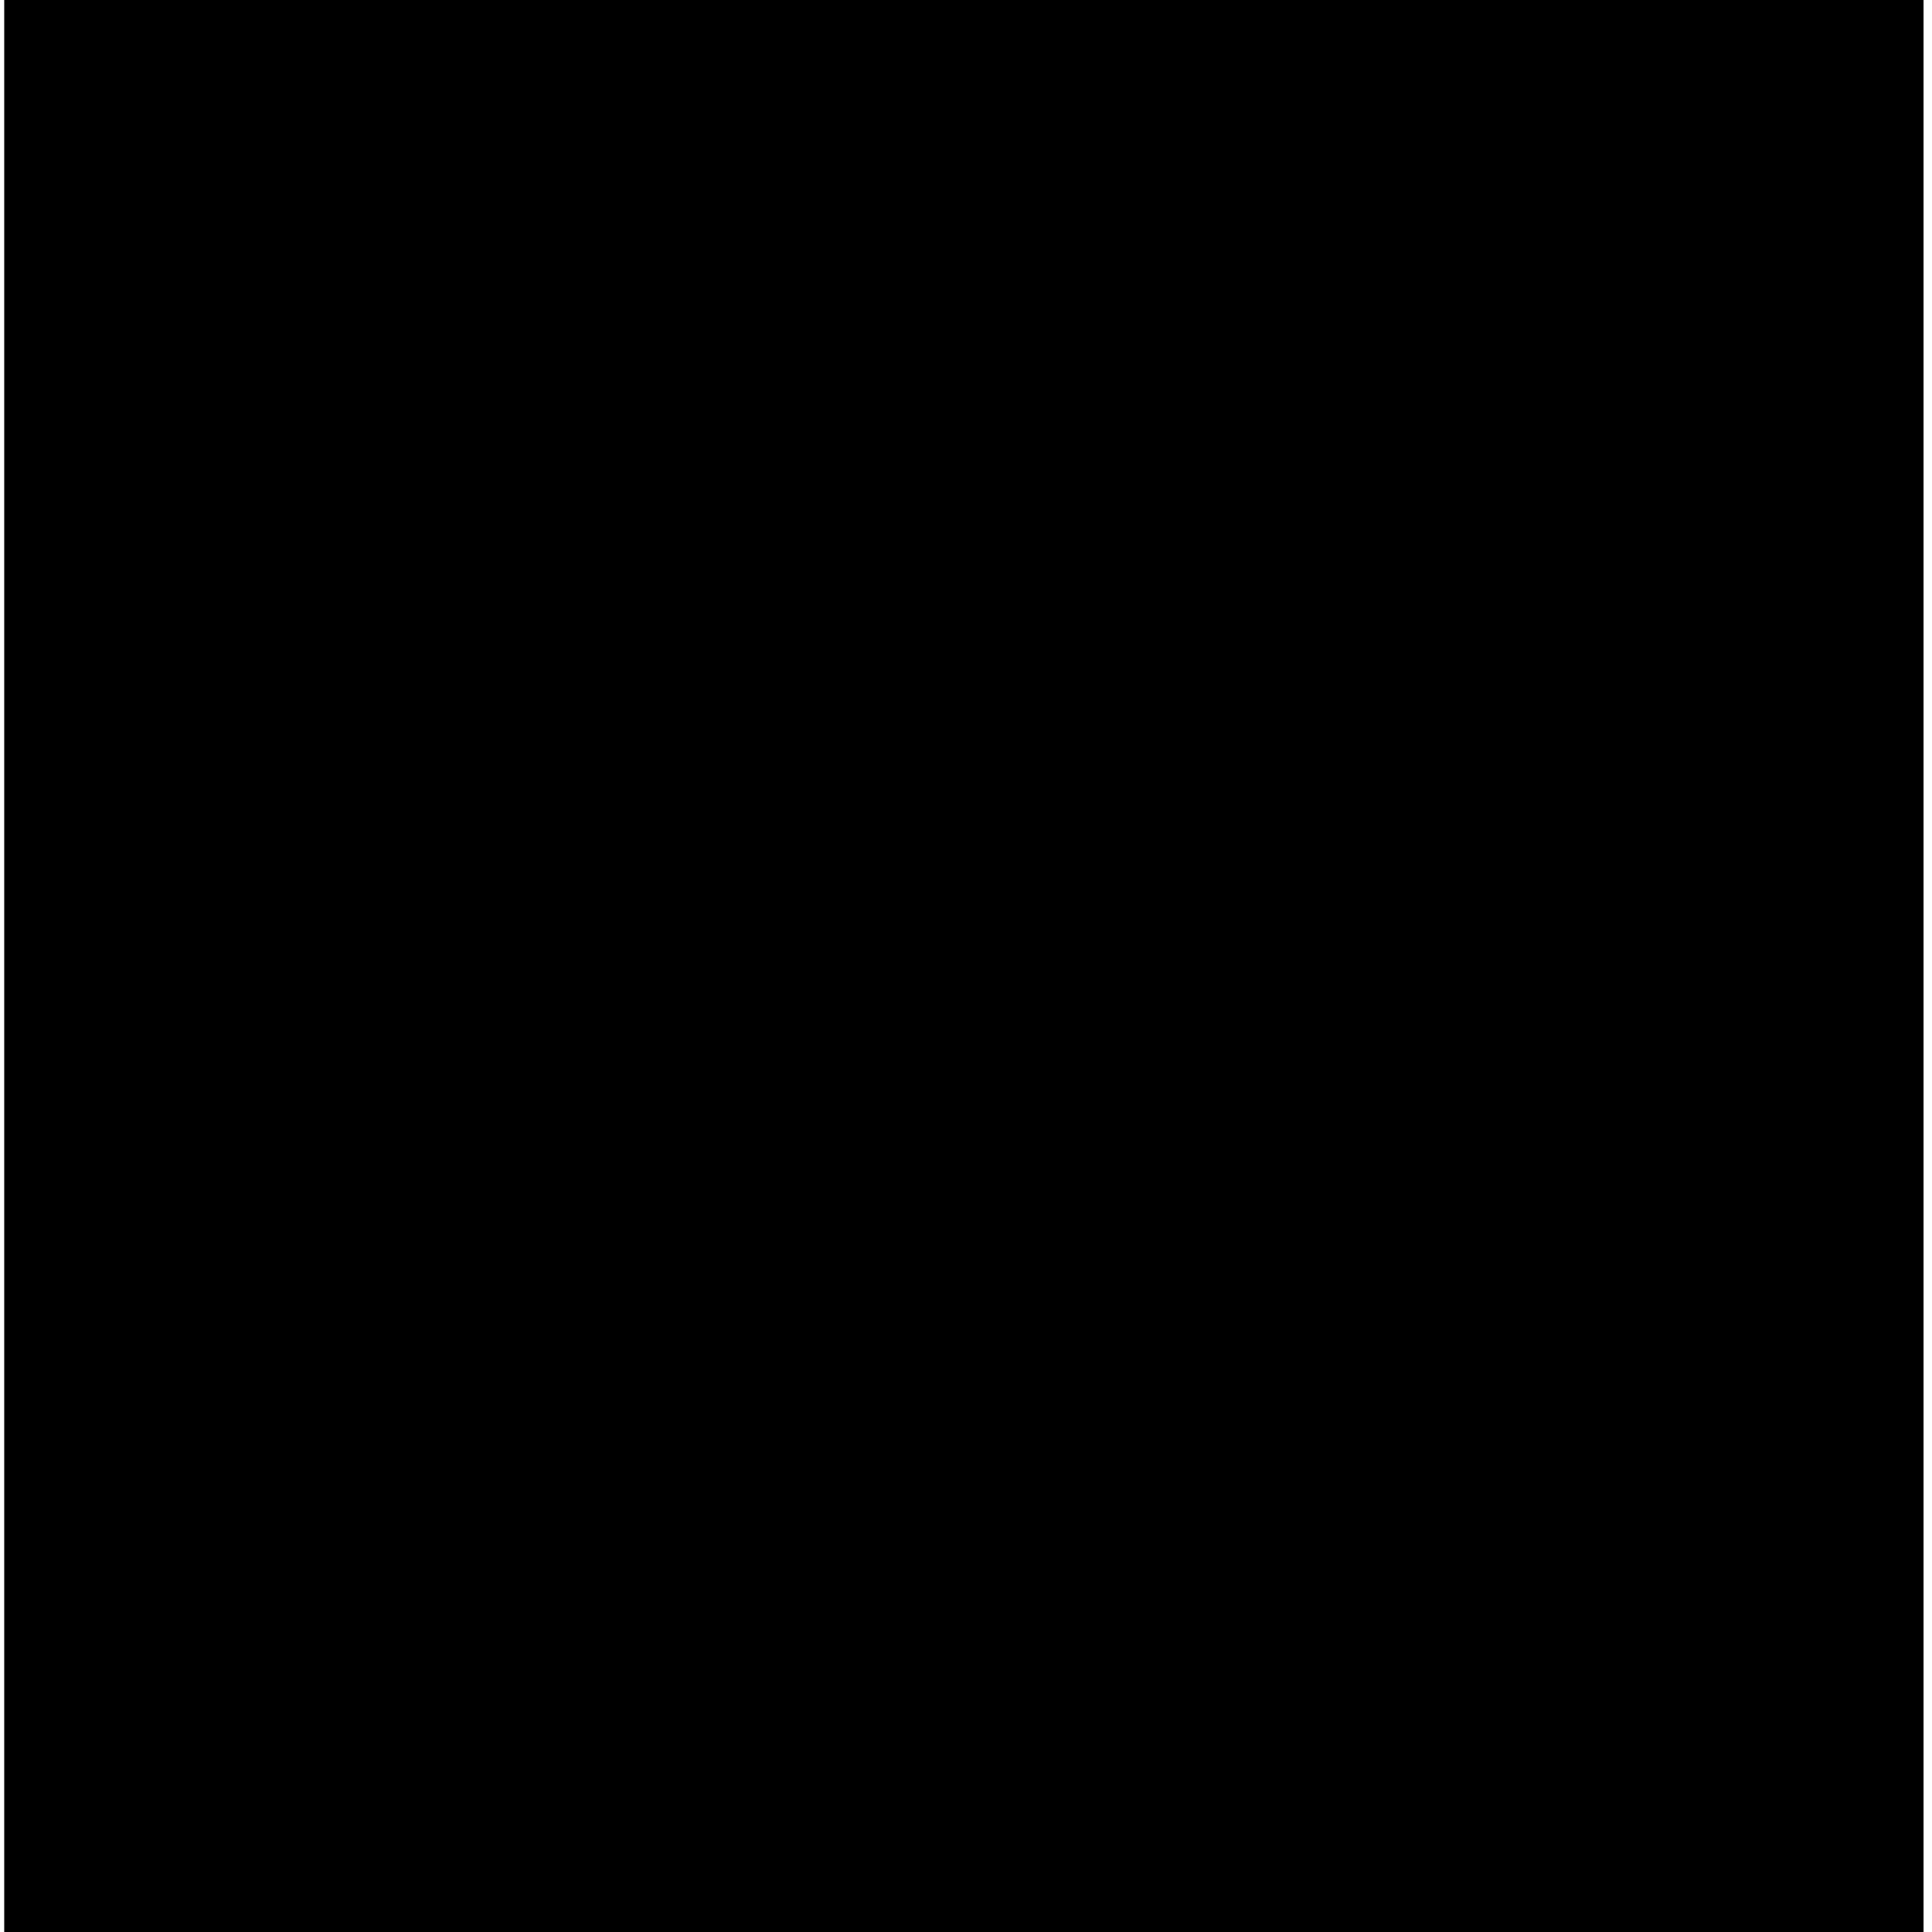
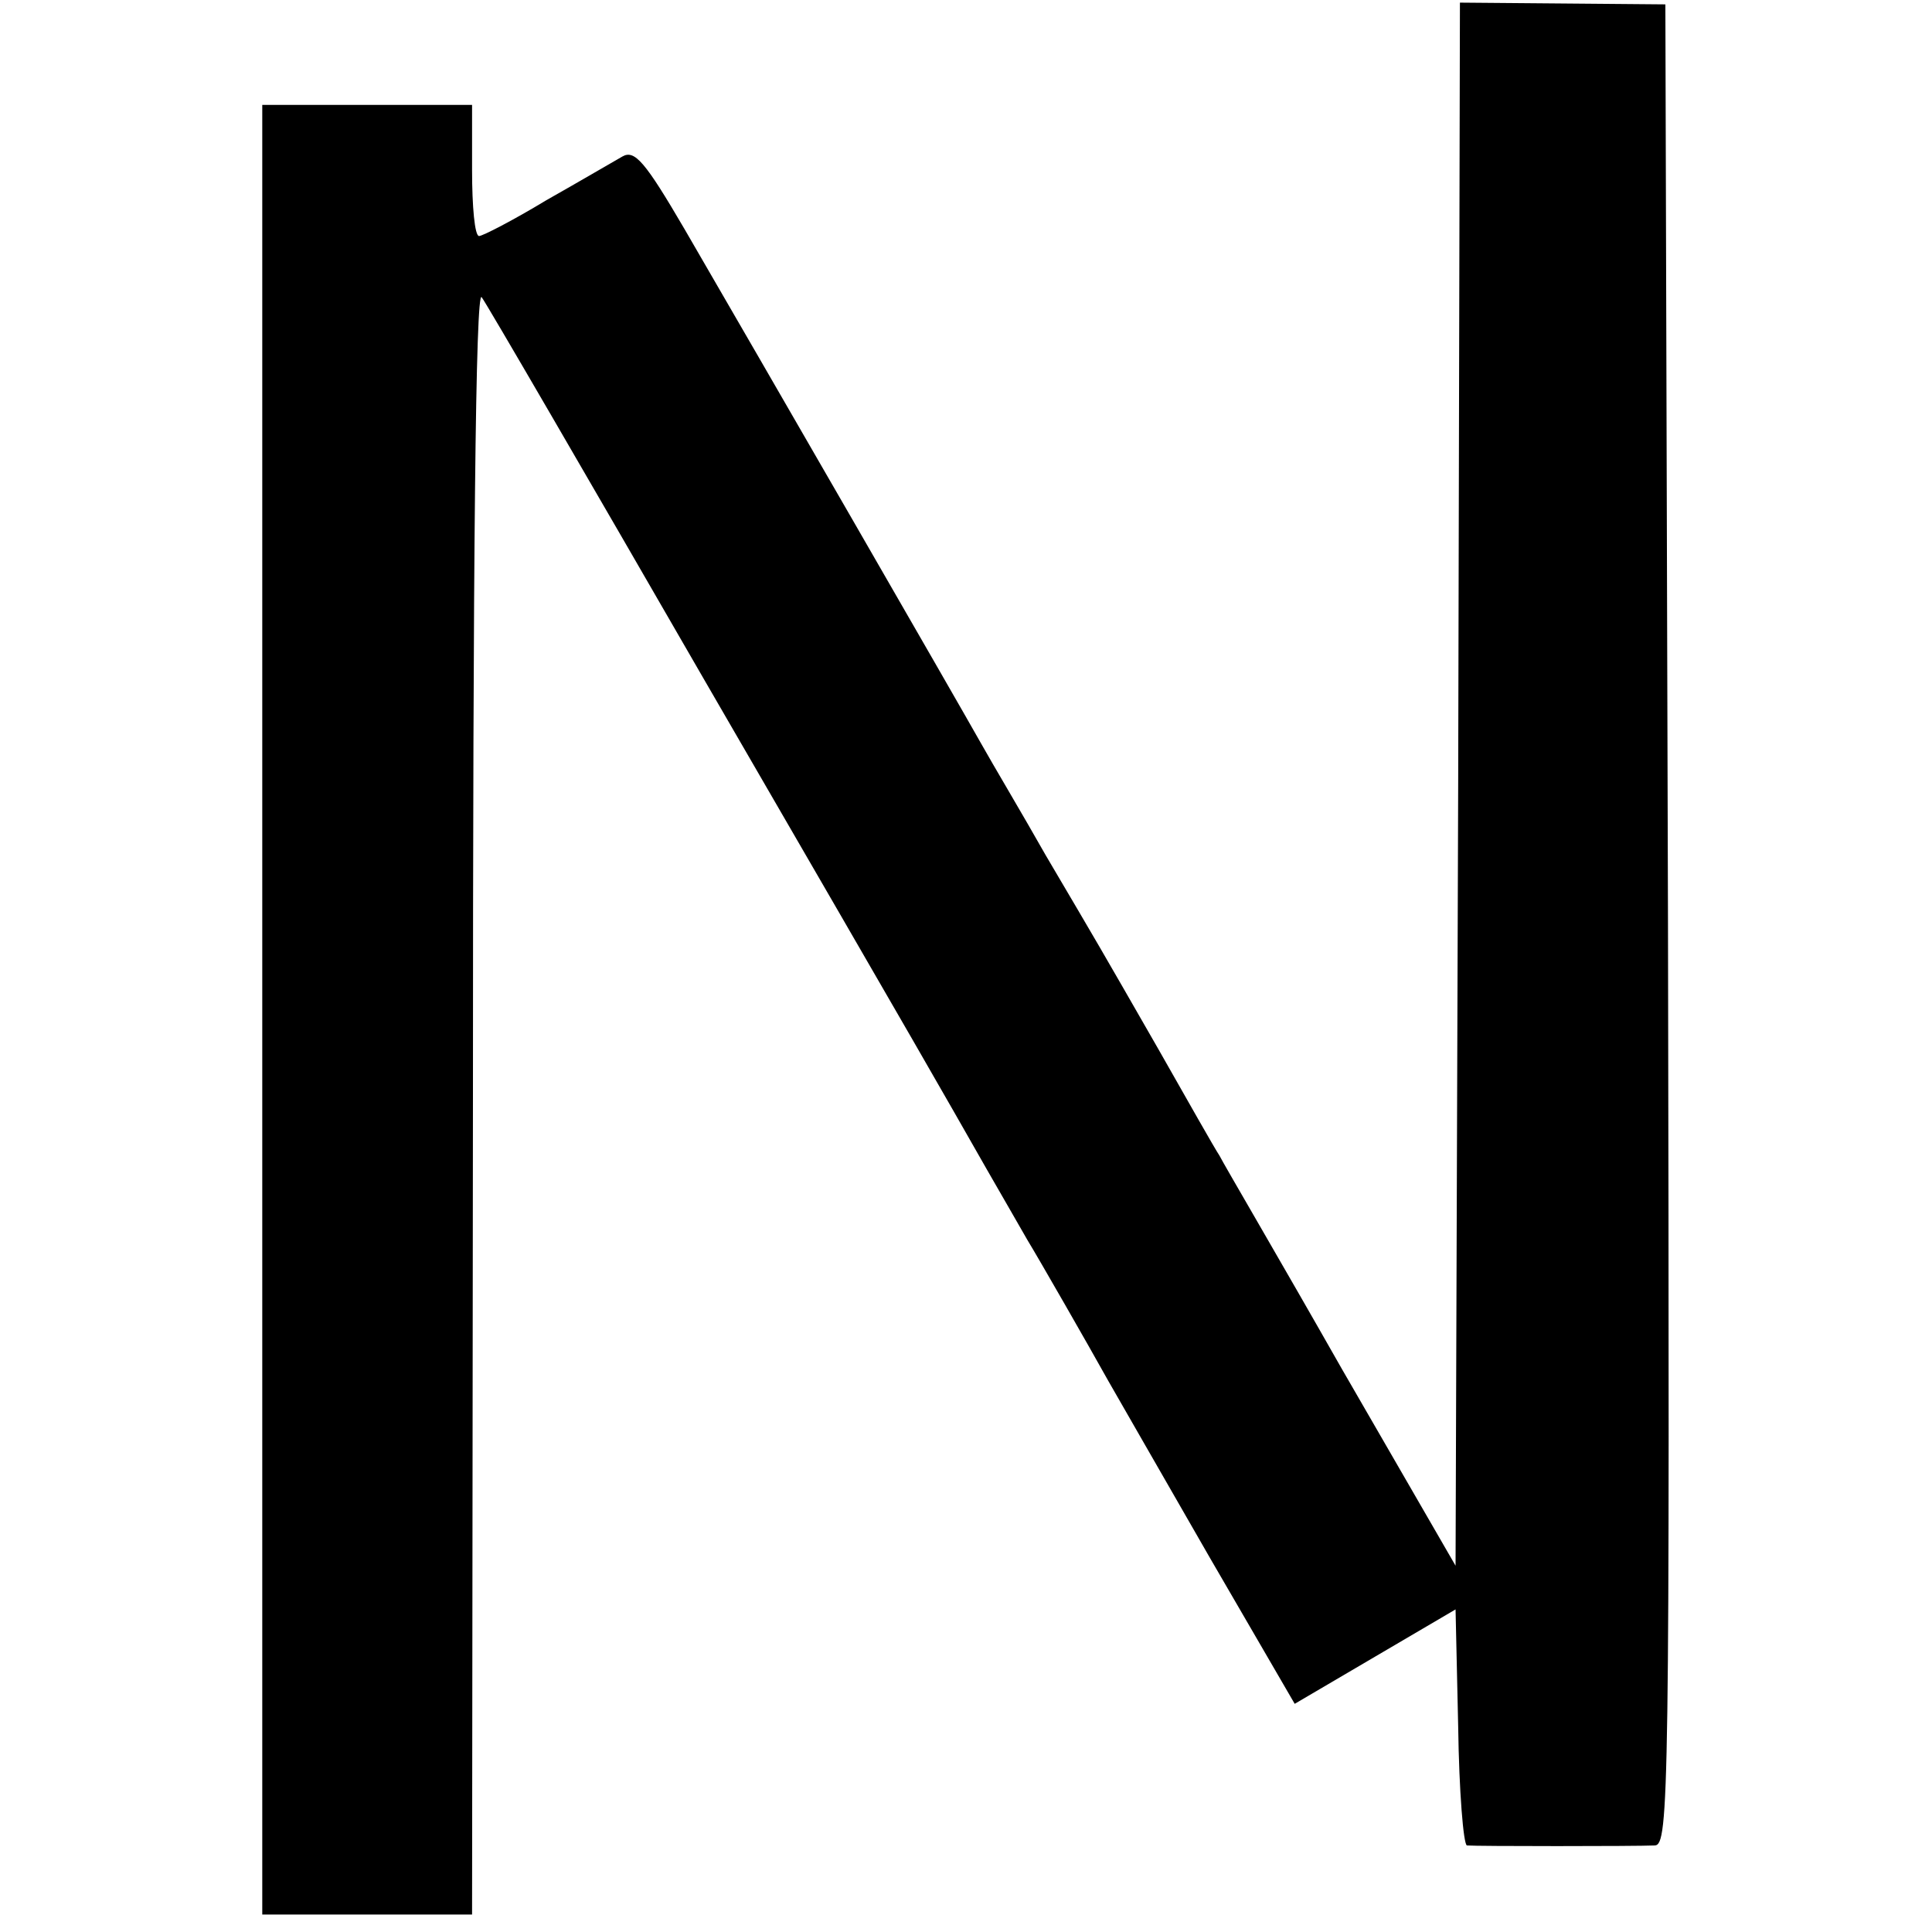
- <svg xmlns="http://www.w3.org/2000/svg" version="1.0" width="457pt" height="457pt" viewBox="0 0 457 457" preserveAspectRatio="xMidYMid meet">
-   <g transform="translate(0,457) scale(0.1,-0.1)" fill="#000000" stroke="none">
-     <path d="M10 2285 l0 -2285 2270 0 2270 0 0 2285 0 2285 -2270 0 -2270 0 0 -2285z" />
+ <svg xmlns="http://www.w3.org/2000/svg" version="1.0" width="221pt" height="221pt" viewBox="0 0 221 221" preserveAspectRatio="xMidYMid meet">
+   <g transform="translate(0,221) scale(0.1,-0.1)" fill="#000000" stroke="none">
+     <path d="M1668 1313 l-3 -894 -130 225 c-71 125 -135 234 -140 244 -6 9 -37 64 -70 122 -70 122 -66 115 -129 222 -26 46 -60 103 -74 128 -27 48 -249 433 -339 588 -45 77 -57 91 -71 83 -9 -5 -48 -28 -87 -50 -38 -23 -73 -41 -77 -41 -5 0 -8 34 -8 75 l0 75 -120 0 -120 0 0 -1035 0 -1035 120 0 120 0 1 933 c0 624 3 927 10 917 6 -8 121 -206 256 -440 259 -447 265 -458 322 -558 20 -35 41 -71 46 -80 14 -23 69 -119 93 -162 11 -19 63 -110 116 -202 l97 -167 92 54 92 54 3 -134 c1 -74 6 -135 10 -136 10 -1 193 -1 215 0 16 1 17 56 15 1054 l-3 1052 -117 1 -118 1 -2 -894z" />
  </g>
</svg>
